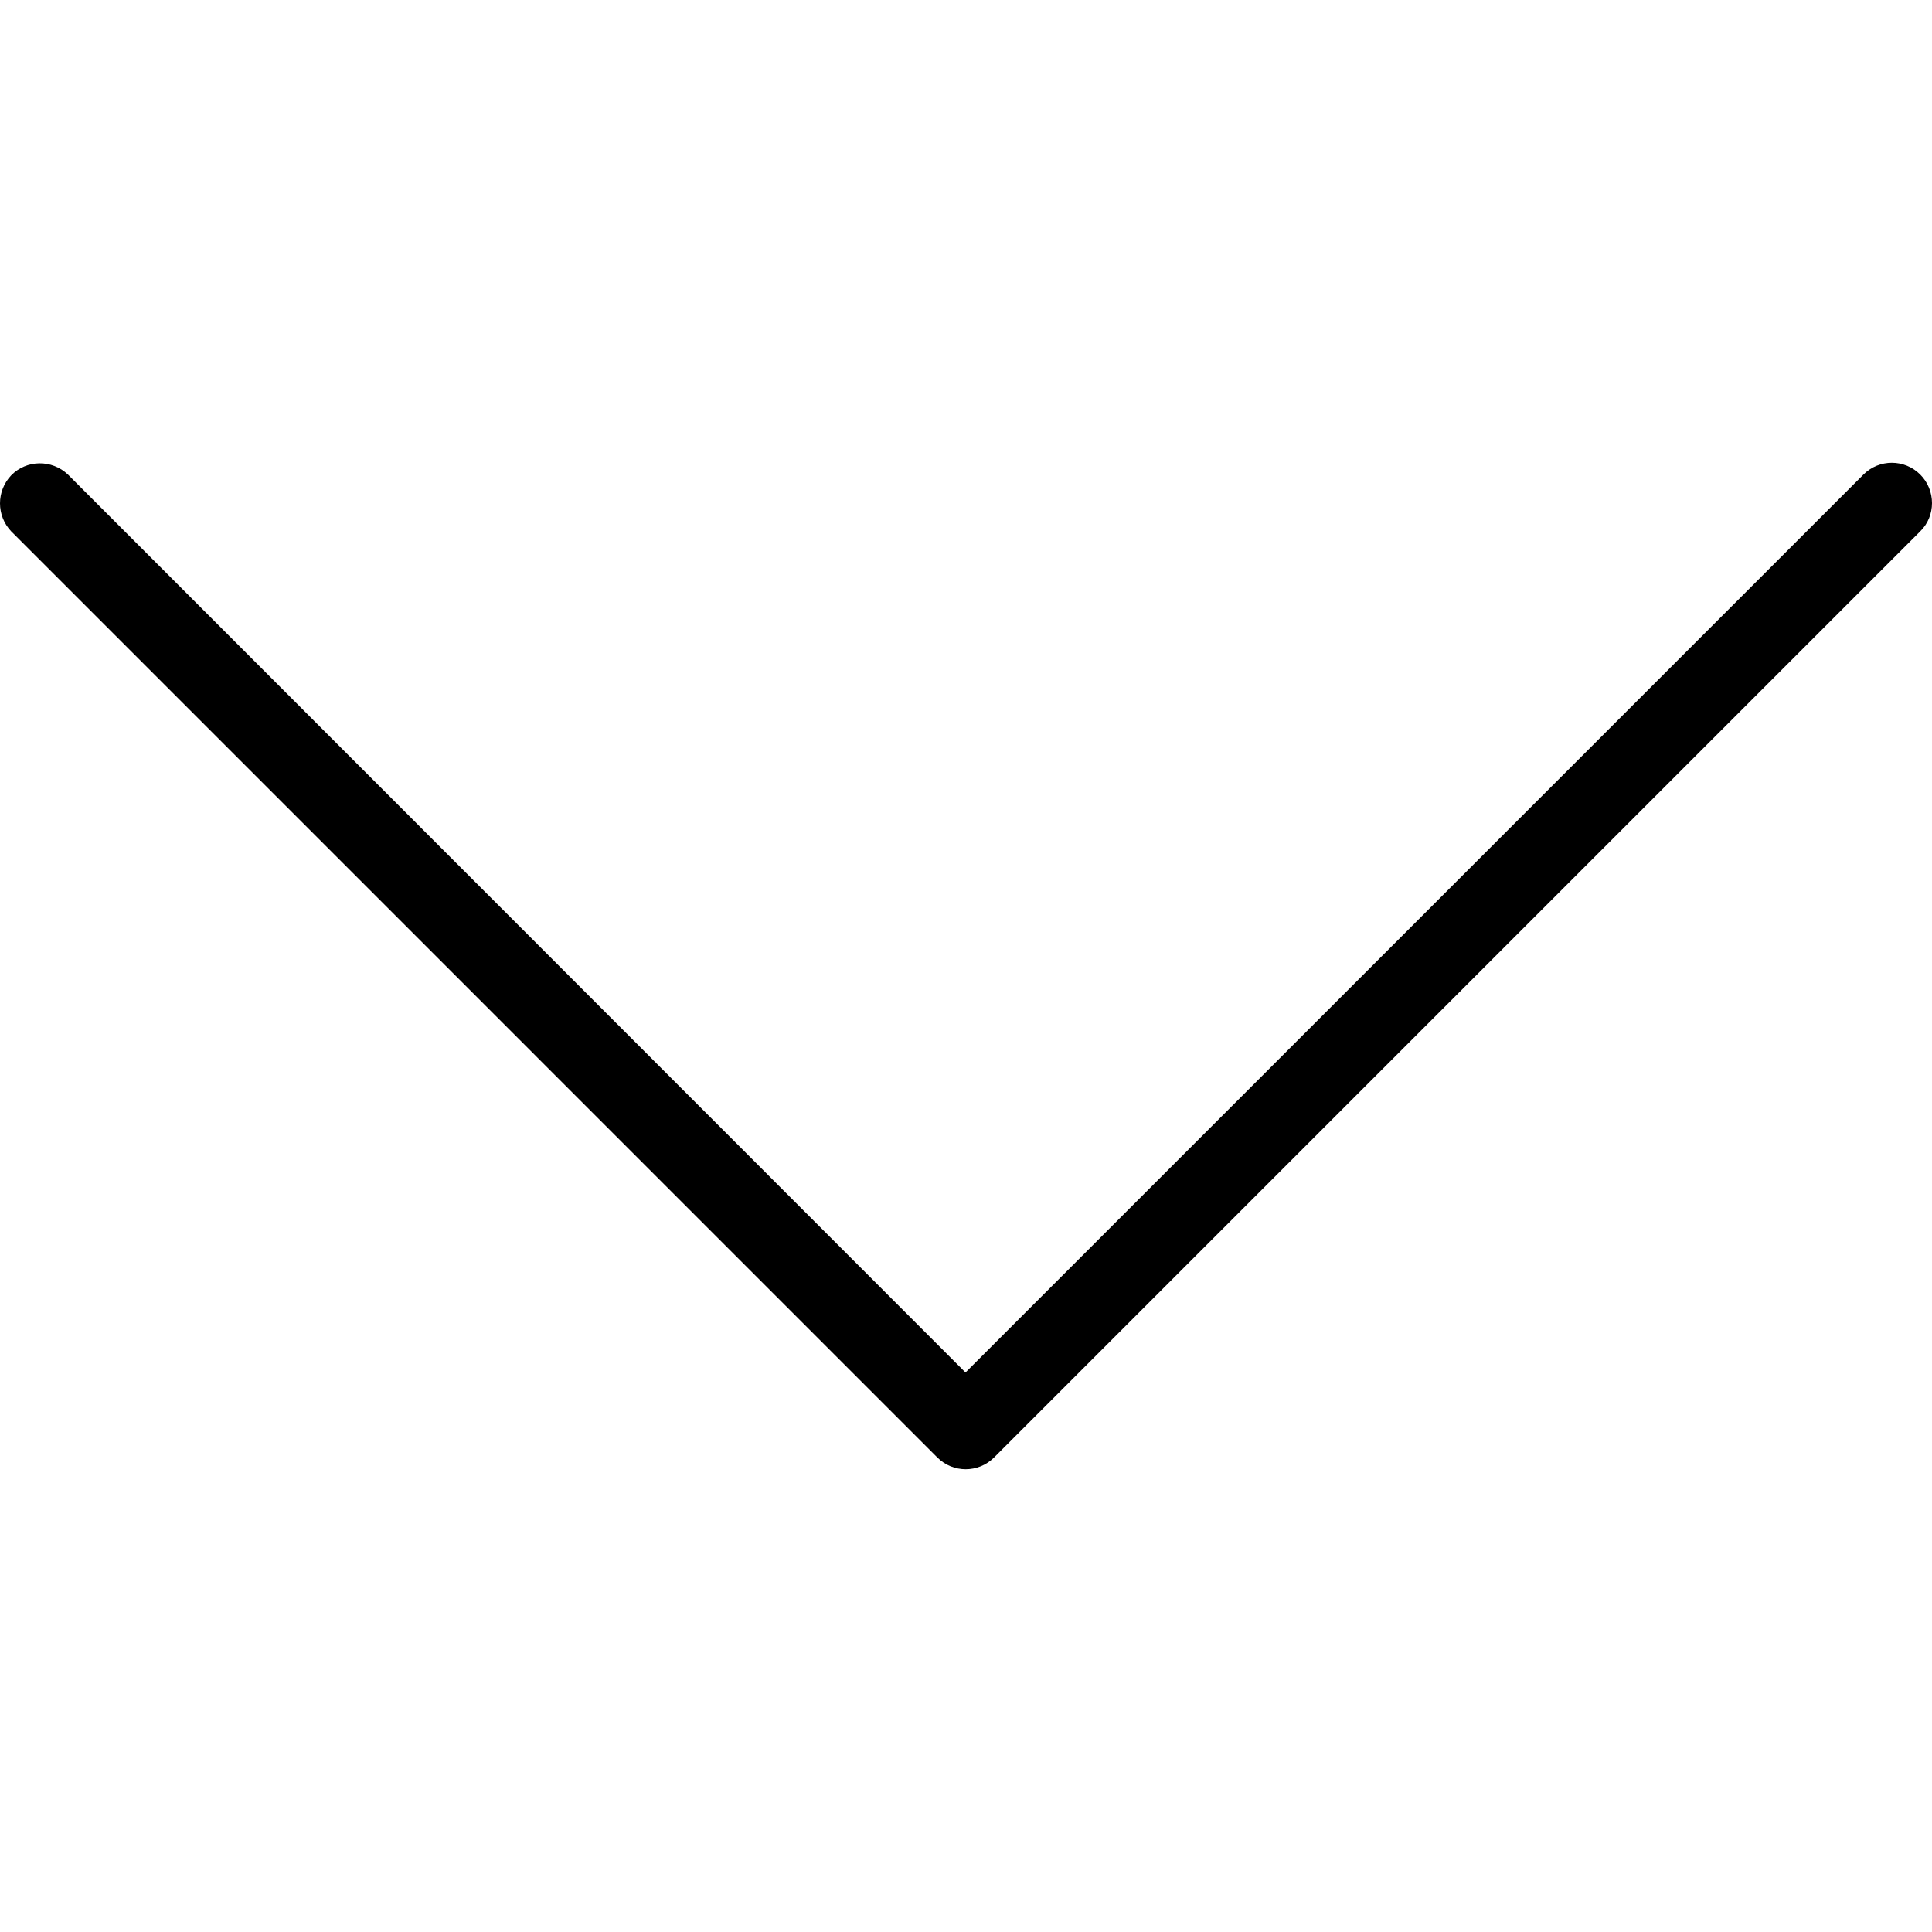
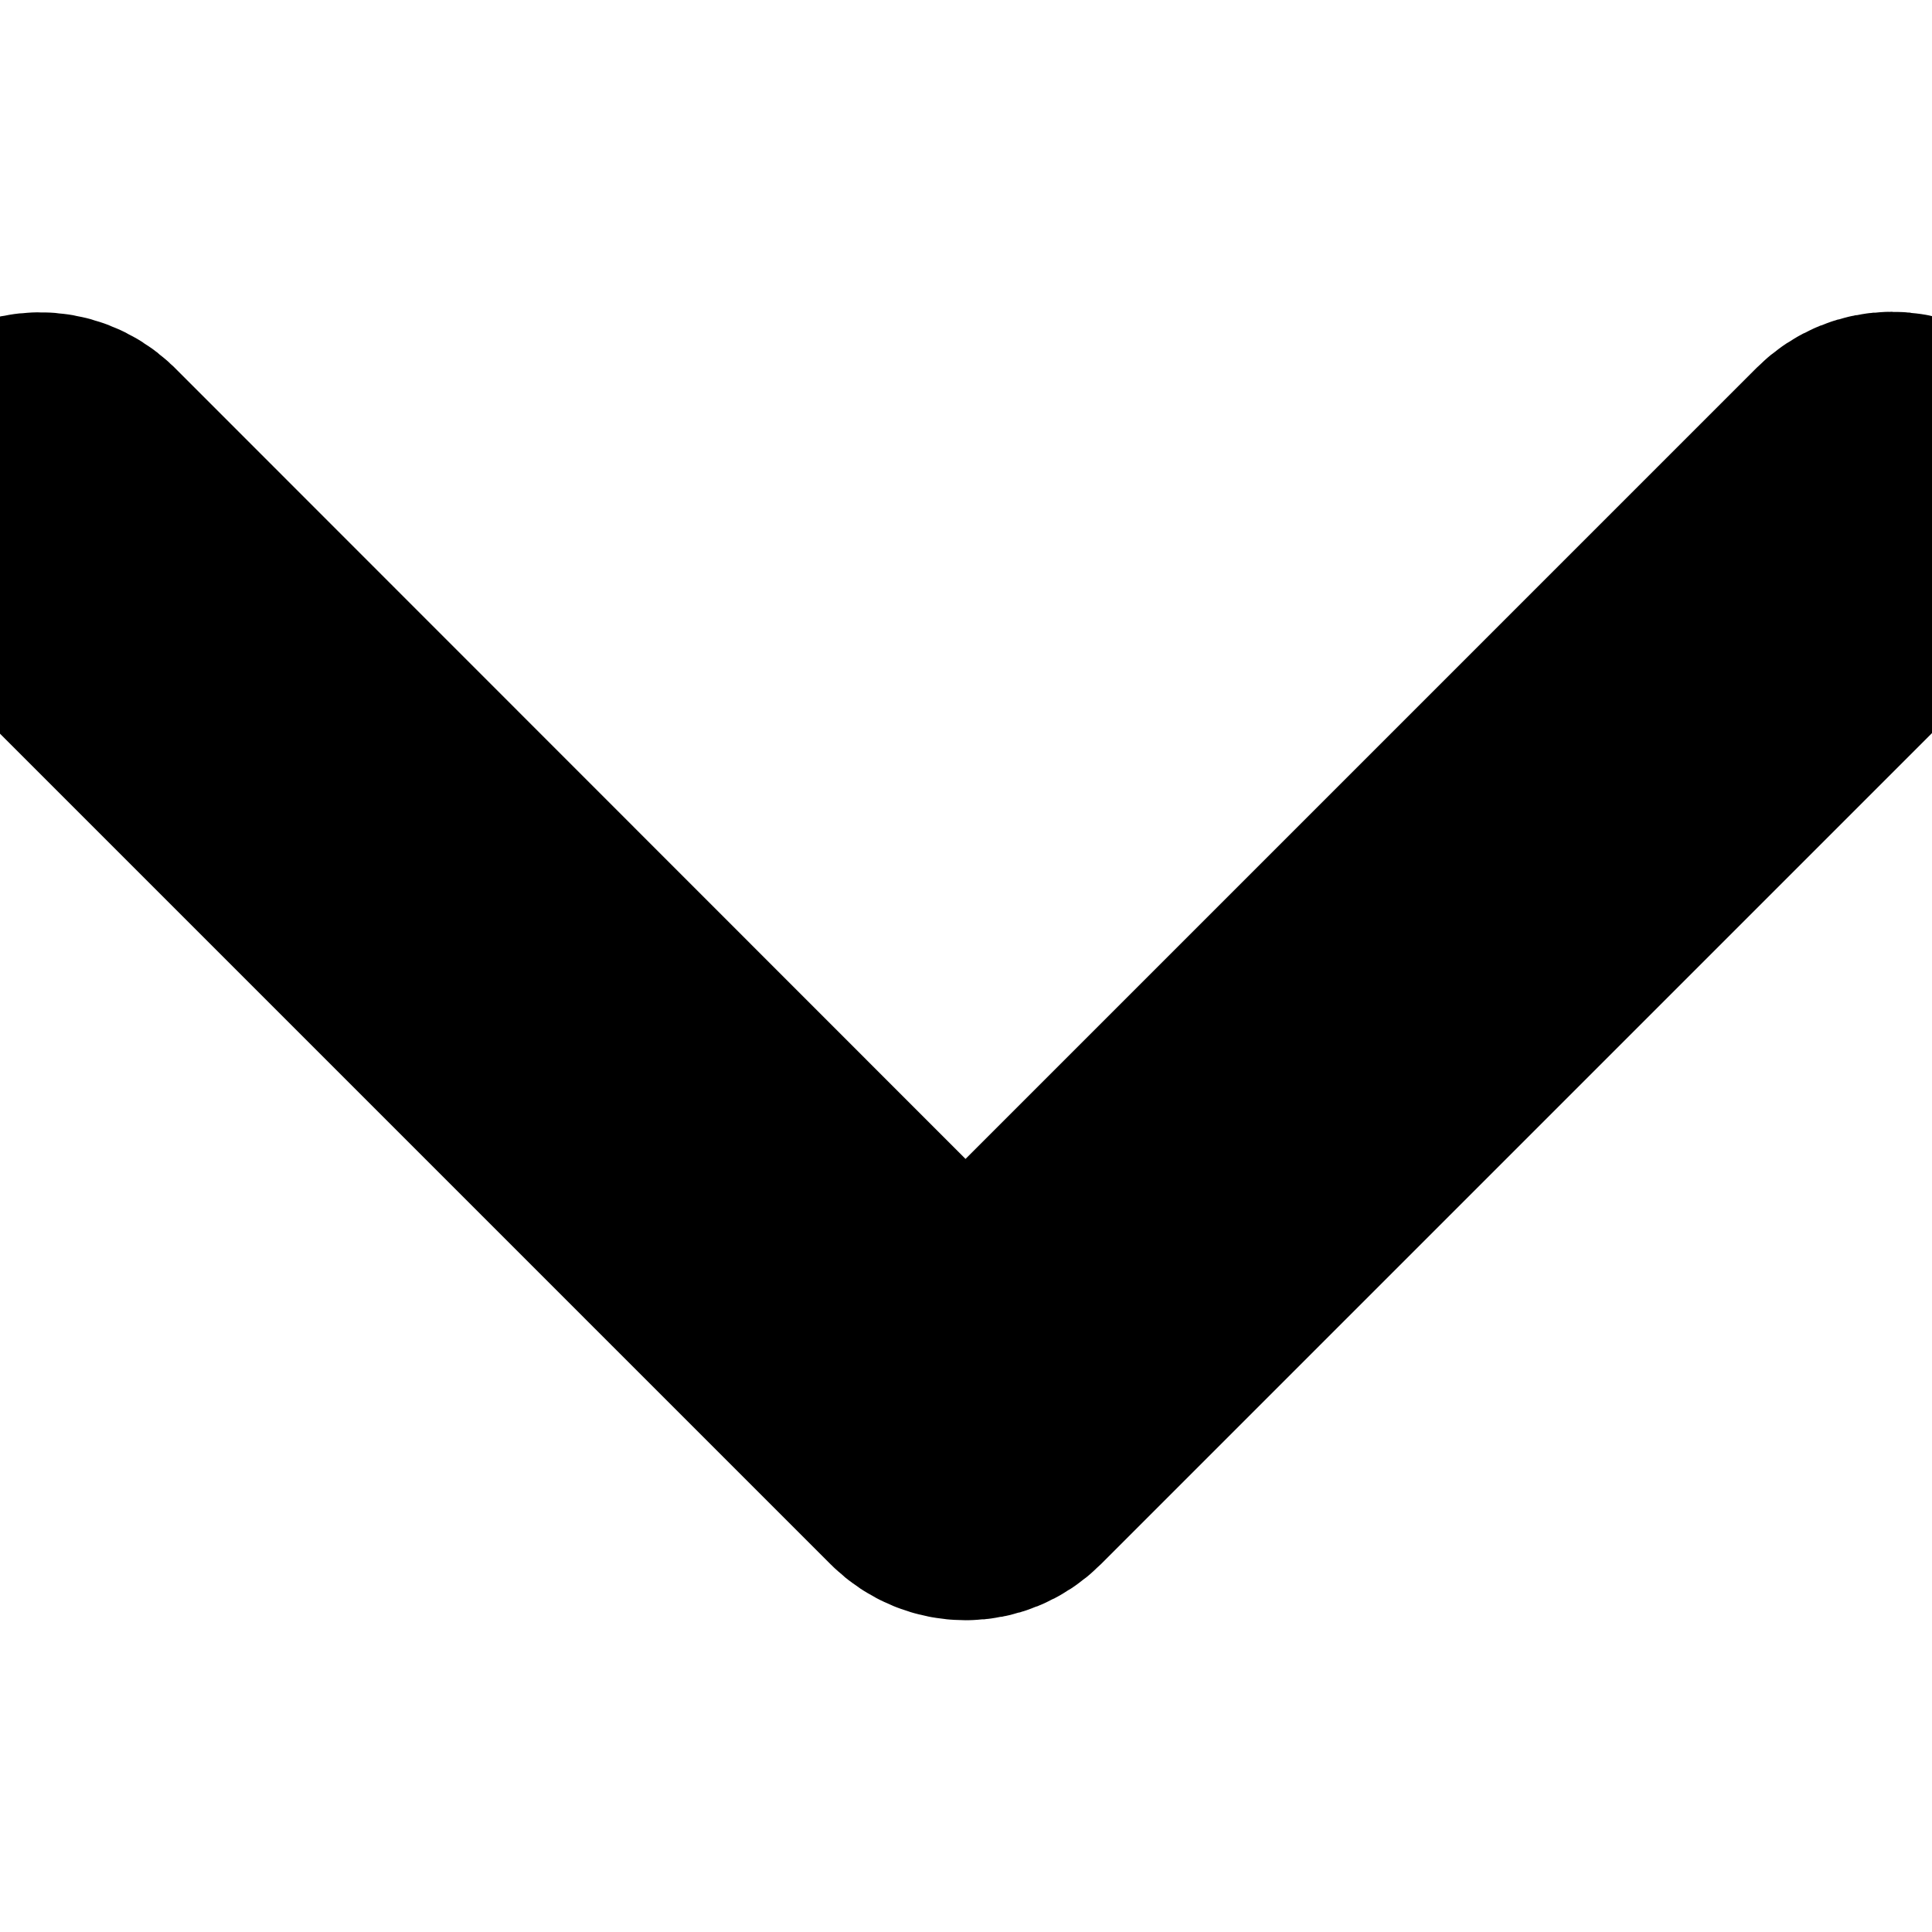
<svg xmlns="http://www.w3.org/2000/svg" fill="#000000" height="800px" width="800px" version="1.1" id="Layer_1" viewBox="0 0 511.787 511.787" xml:space="preserve">
  <g id="SVGRepo_bgCarrier" stroke-width="0" />
  <g id="SVGRepo_tracerCarrier" stroke-linecap="round" stroke-linejoin="round" />
  <g id="SVGRepo_iconCarrier">
    <g>
      <g>
-         <path d="M508.667,125.707c-4.16-4.16-10.88-4.16-15.04,0L255.76,363.573L18,125.707c-4.267-4.053-10.987-3.947-15.04,0.213 c-3.947,4.16-3.947,10.667,0,14.827L248.293,386.08c4.16,4.16,10.88,4.16,15.04,0l245.333-245.333 C512.827,136.693,512.827,129.867,508.667,125.707z" />
+         <path d="M508.667,125.707c-4.16-4.16-10.88-4.16-15.04,0L255.76,363.573L18,125.707c-4.267-4.053-10.987-3.947-15.04,0.213 c-3.947,4.16-3.947,10.667,0,14.827L248.293,386.08c4.16,4.16,10.88,4.16,15.04,0l245.333-245.333 C512.827,136.693,512.827,129.867,508.667,125.707z" stroke="#000000" stroke-width="80" />
      </g>
    </g>
  </g>
</svg>
